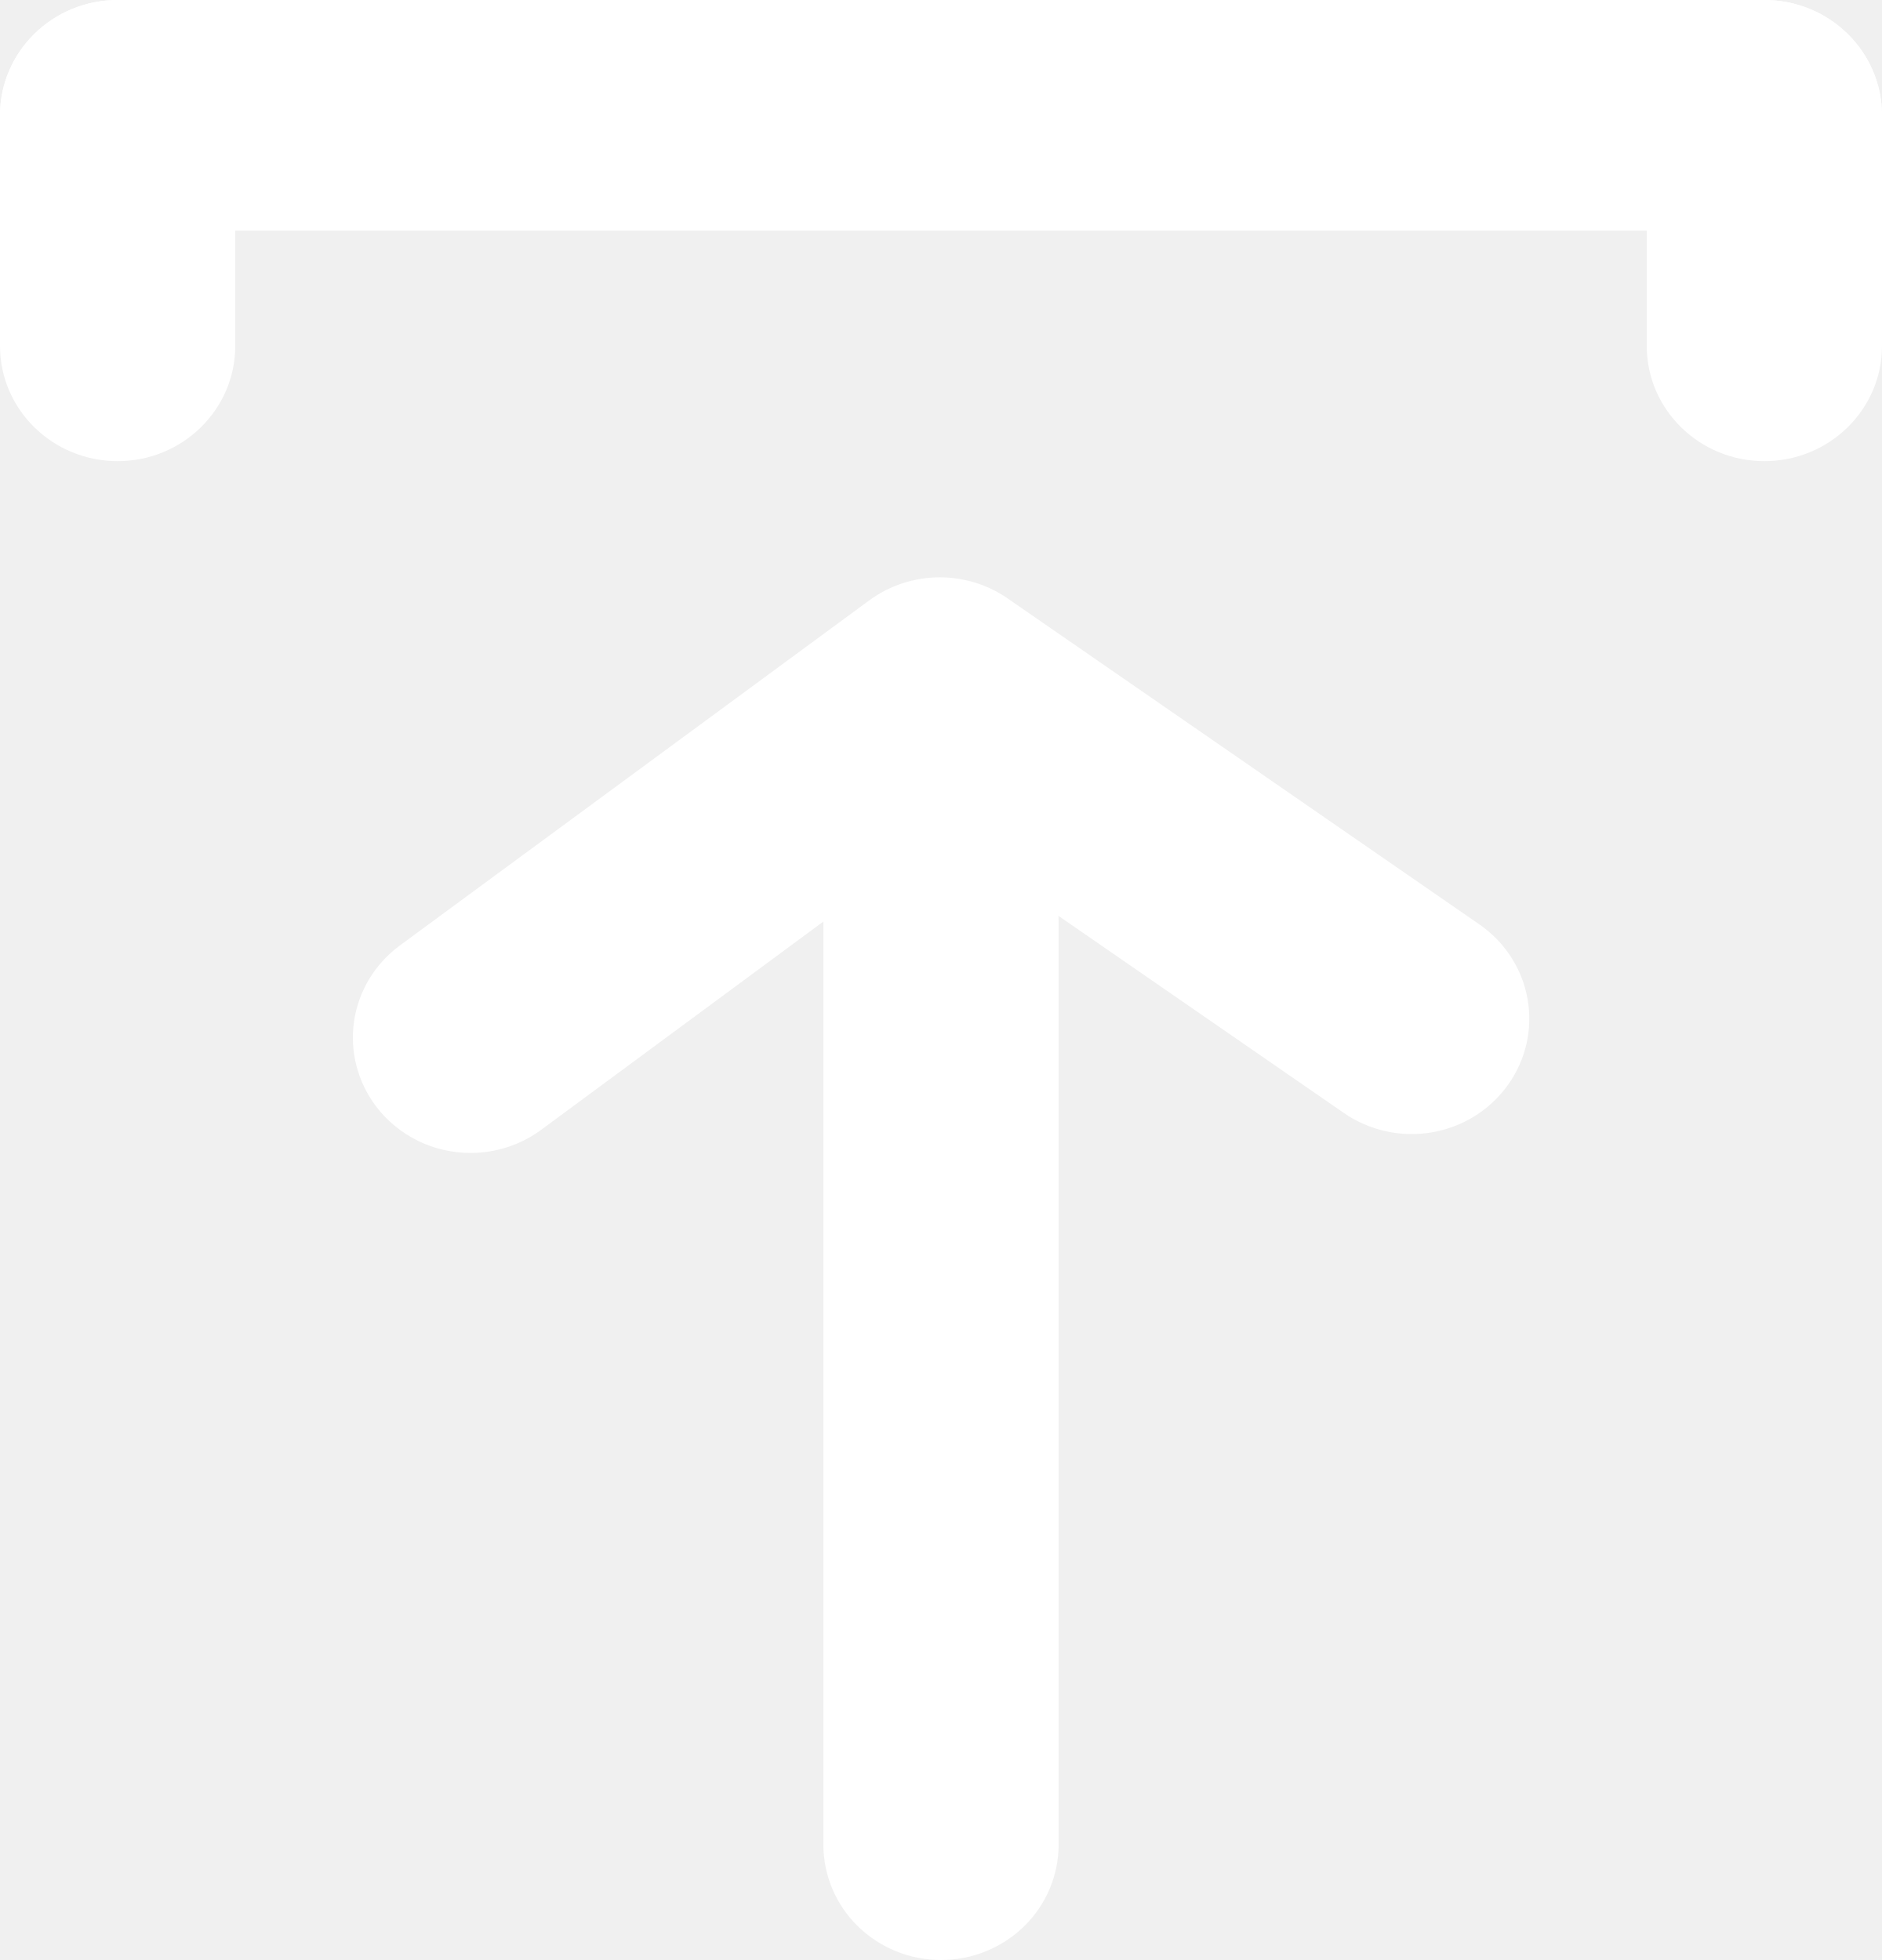
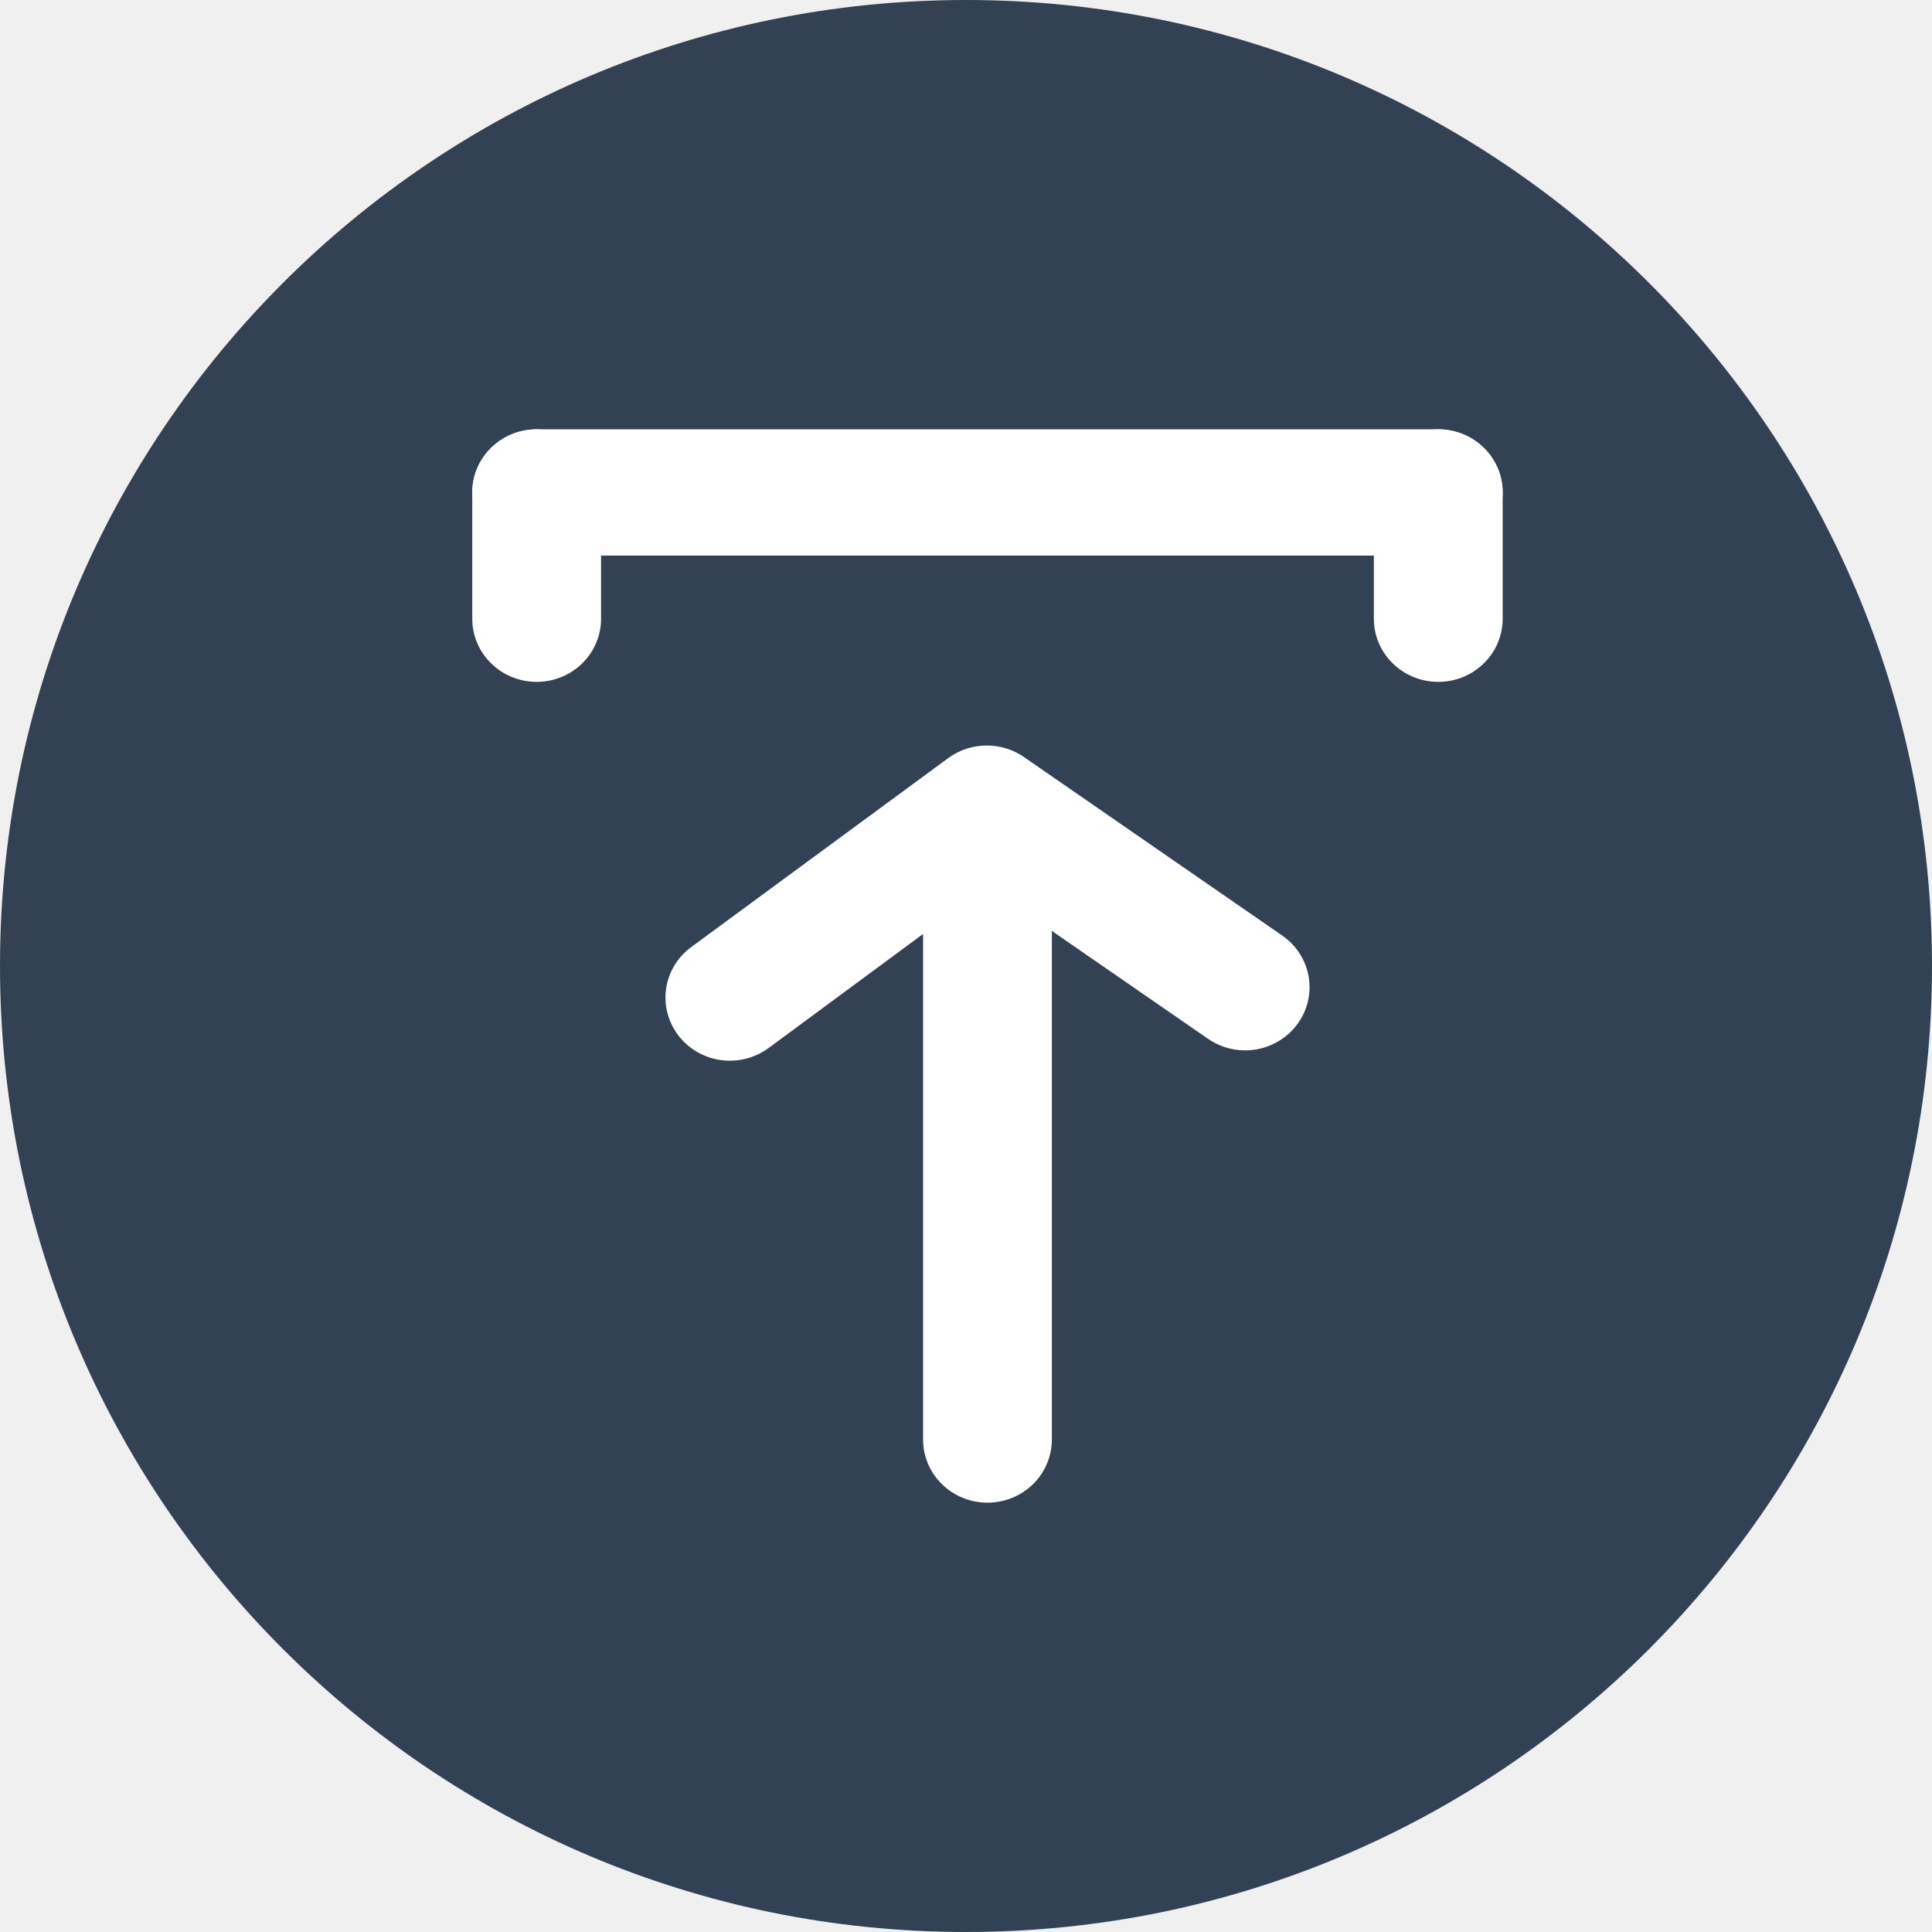
- <svg xmlns="http://www.w3.org/2000/svg" width="24" height="25" viewBox="0 0 24 25" fill="none">
-   <path d="M1.5 2.941H22.5C23.328 2.941 24 2.283 24 1.471C24 0.658 23.328 0 22.5 0H1.5C0.672 0 0 0.658 0 1.471C0 2.283 0.672 2.941 1.5 2.941Z" fill="white" />
-   <path d="M24 4.412V1.471C24 0.658 23.328 0 22.5 0C21.672 0 21 0.658 21 1.471V4.412C21 5.224 21.672 5.882 22.5 5.882C23.328 5.882 24 5.224 24 4.412Z" fill="white" />
-   <path d="M3 4.412V1.471C3 0.658 2.328 0 1.5 0C0.672 0 0 0.658 0 1.471V4.412C0 5.224 0.672 5.882 1.5 5.882C2.328 5.882 3 5.224 3 4.412Z" fill="white" />
-   <path d="M6 14.706C5.767 14.706 5.537 14.653 5.329 14.551C5.121 14.448 4.94 14.3 4.8 14.118C4.682 13.963 4.596 13.787 4.547 13.6C4.498 13.413 4.487 13.219 4.515 13.027C4.543 12.836 4.609 12.652 4.709 12.486C4.81 12.32 4.942 12.175 5.1 12.059L11.1 7.647C11.357 7.463 11.667 7.364 11.985 7.364C12.303 7.364 12.613 7.463 12.87 7.647L18.87 11.794C19.193 12.019 19.413 12.36 19.48 12.743C19.548 13.126 19.458 13.52 19.23 13.838C19.116 13.997 18.972 14.133 18.804 14.237C18.637 14.341 18.45 14.411 18.255 14.444C18.06 14.477 17.86 14.471 17.667 14.428C17.474 14.384 17.291 14.304 17.13 14.191L12 10.647L6.9 14.412C6.64 14.603 6.325 14.706 6 14.706Z" fill="white" />
-   <path d="M12 25C11.602 25 11.221 24.845 10.939 24.569C10.658 24.294 10.5 23.919 10.5 23.529V11.765C10.5 11.375 10.658 11.001 10.939 10.725C11.221 10.449 11.602 10.294 12 10.294C12.398 10.294 12.779 10.449 13.061 10.725C13.342 11.001 13.5 11.375 13.5 11.765V23.529C13.5 23.919 13.342 24.294 13.061 24.569C12.779 24.845 12.398 25 12 25Z" fill="white" />
+ <svg xmlns="http://www.w3.org/2000/svg" width="45" height="45" viewBox="0 0 45 45" fill="none">
+   <circle cx="22.5" cy="22.5" r="22.5" fill="#334155" />
+   <path d="M12.5 12.941H33.5C34.328 12.941 35 12.283 35 11.471C35 10.658 34.328 10 33.5 10H12.5C11.672 10 11 10.658 11 11.471C11 12.283 11.672 12.941 12.5 12.941Z" fill="white" />
+   <path d="M35 14.412V11.471C35 10.658 34.328 10 33.5 10C32.672 10 32 10.658 32 11.471V14.412C32 15.224 32.672 15.882 33.5 15.882C34.328 15.882 35 15.224 35 14.412Z" fill="white" />
+   <path d="M14 14.412V11.471C14 10.658 13.328 10 12.5 10C11.672 10 11 10.658 11 11.471V14.412C11 15.224 11.672 15.882 12.5 15.882C13.328 15.882 14 15.224 14 14.412Z" fill="white" />
+   <path d="M17 24.706C16.767 24.706 16.538 24.653 16.329 24.551C16.121 24.448 15.94 24.3 15.8 24.118C15.682 23.963 15.596 23.787 15.547 23.6C15.498 23.413 15.487 23.218 15.515 23.027C15.543 22.836 15.609 22.652 15.709 22.486C15.81 22.32 15.942 22.175 16.1 22.059L22.1 17.647C22.357 17.463 22.667 17.364 22.985 17.364C23.303 17.364 23.613 17.463 23.87 17.647L29.87 21.794C30.193 22.019 30.413 22.36 30.48 22.743C30.548 23.126 30.458 23.52 30.23 23.838C30.116 23.997 29.972 24.133 29.804 24.237C29.637 24.34 29.45 24.411 29.255 24.444C29.06 24.477 28.86 24.471 28.667 24.428C28.474 24.384 28.291 24.304 28.13 24.191L23 20.647L17.9 24.412C17.64 24.603 17.325 24.706 17 24.706Z" fill="white" />
+   <path d="M23 35C22.602 35 22.221 34.845 21.939 34.569C21.658 34.294 21.5 33.919 21.5 33.529V21.765C21.5 21.375 21.658 21.001 21.939 20.725C22.221 20.449 22.602 20.294 23 20.294C23.398 20.294 23.779 20.449 24.061 20.725C24.342 21.001 24.5 21.375 24.5 21.765V33.529C24.5 33.919 24.342 34.294 24.061 34.569C23.779 34.845 23.398 35 23 35Z" fill="white" />
</svg>
